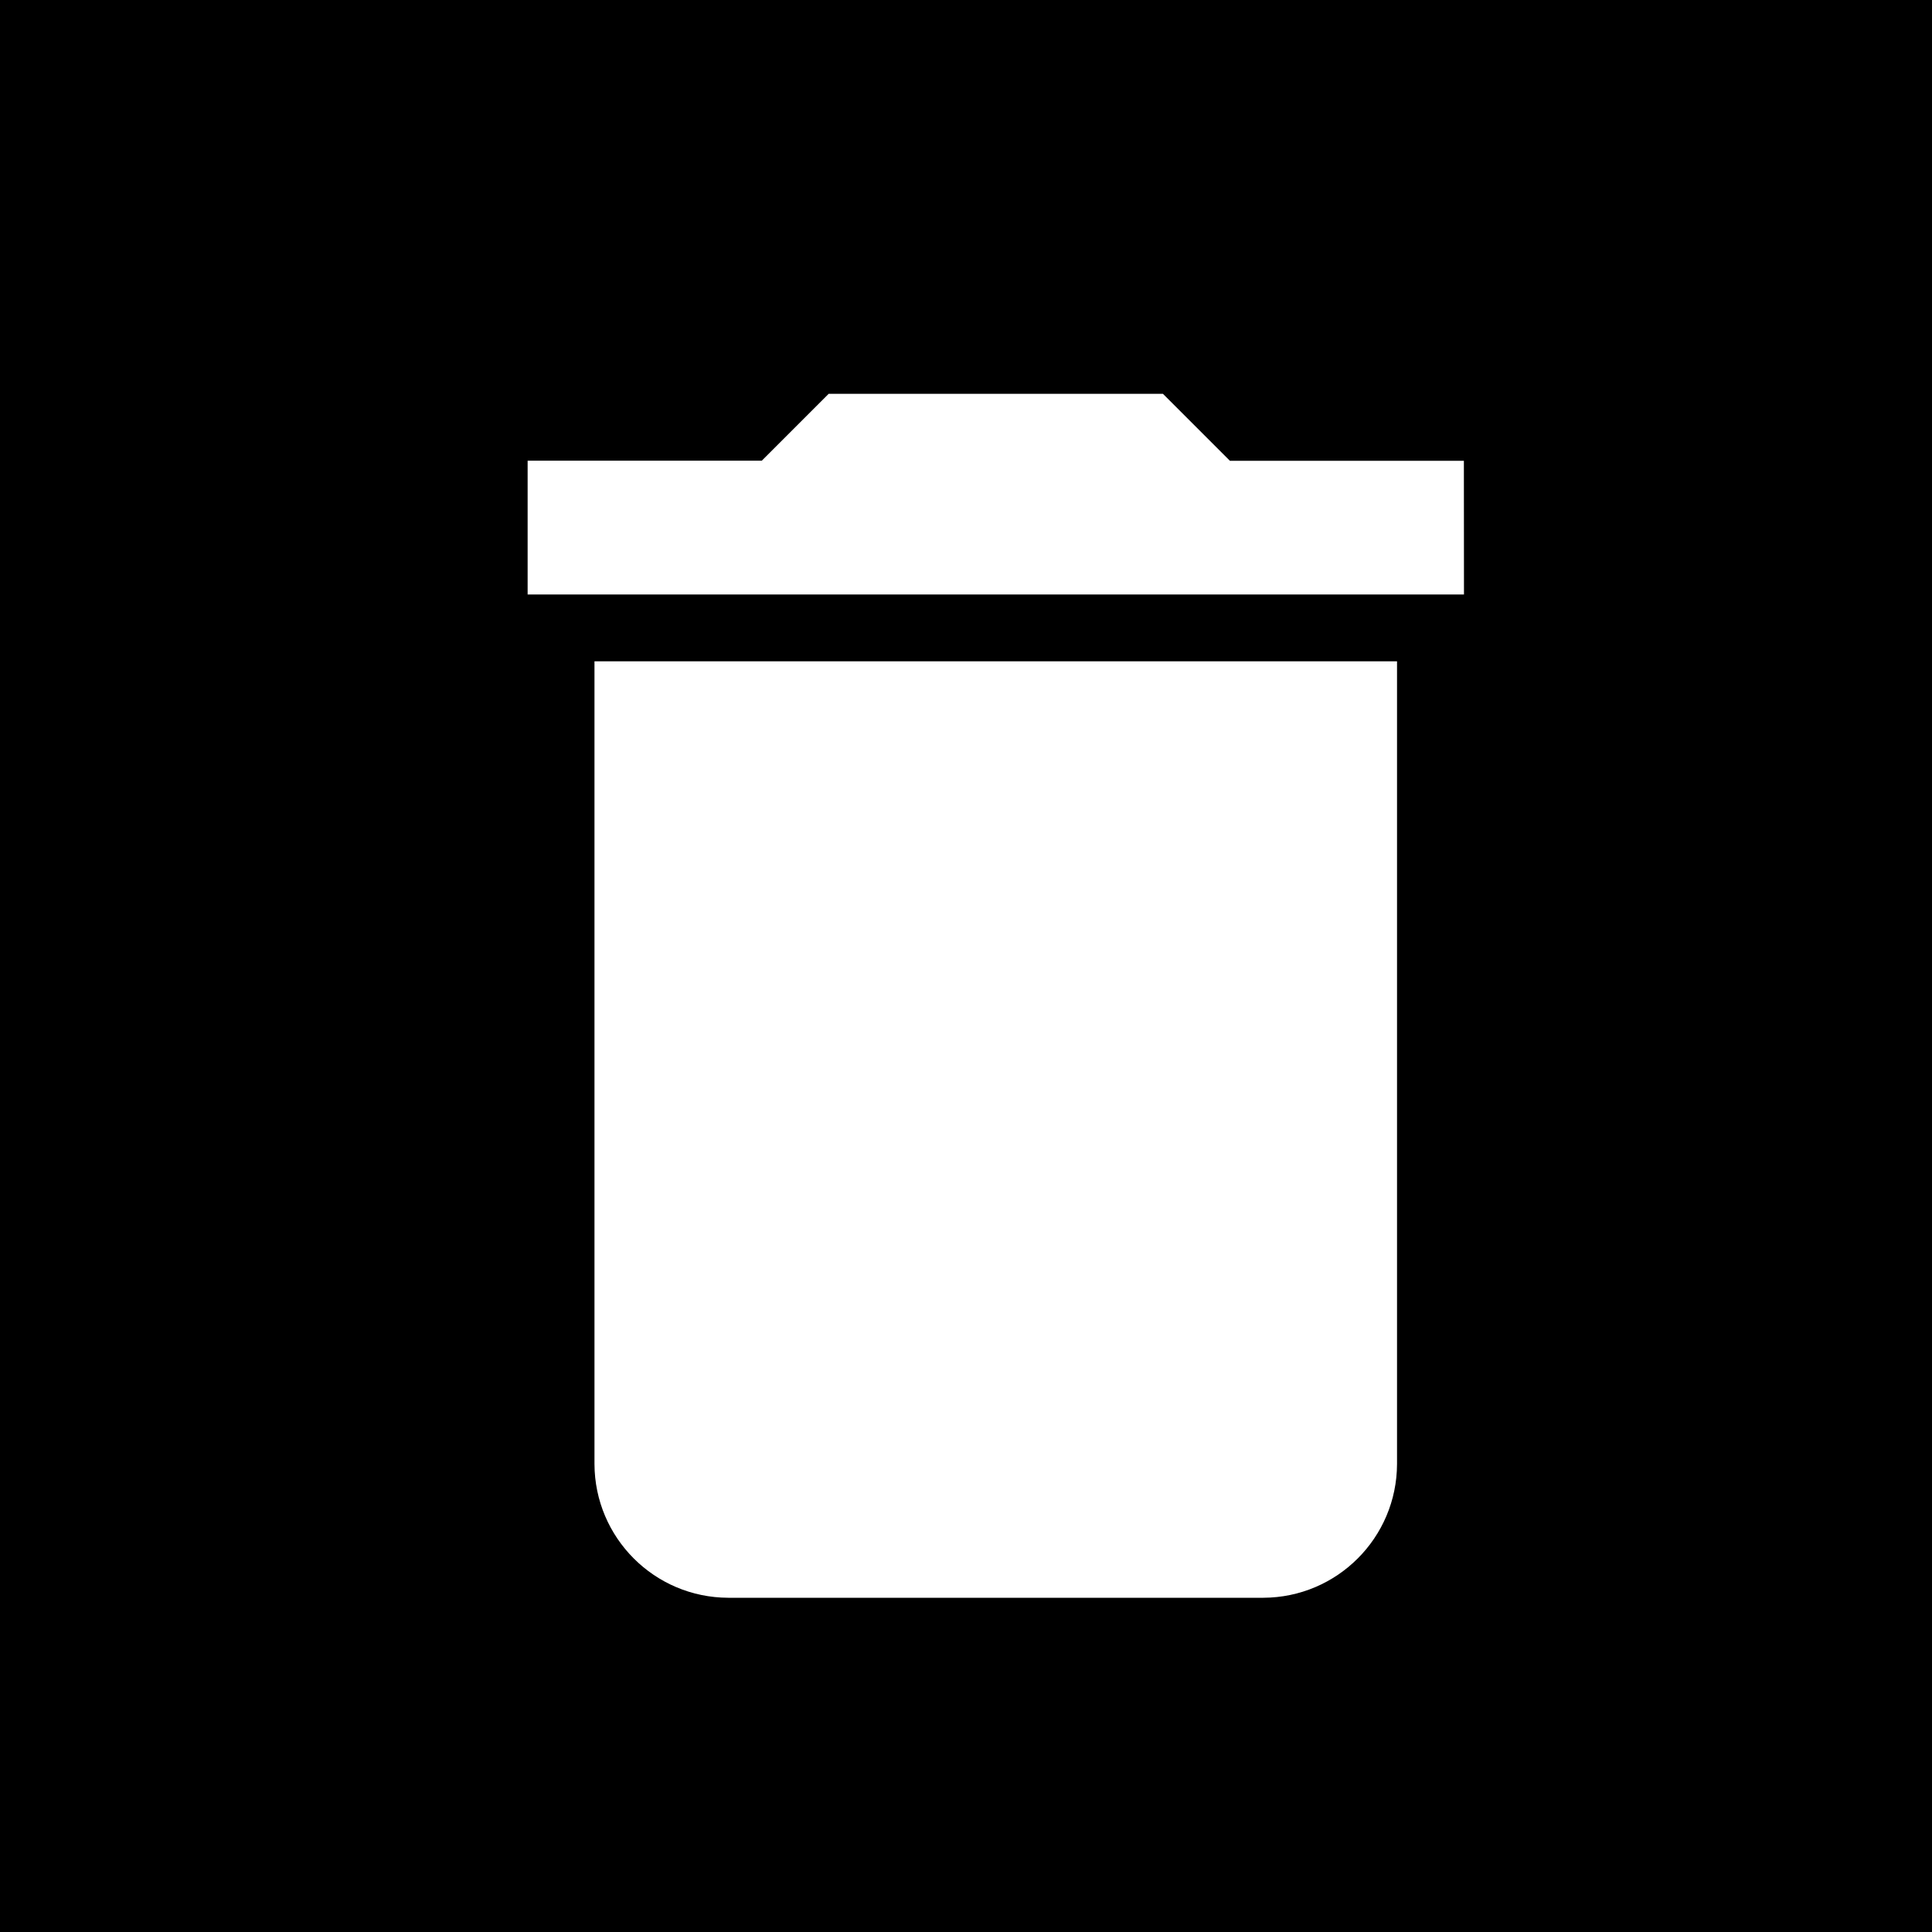
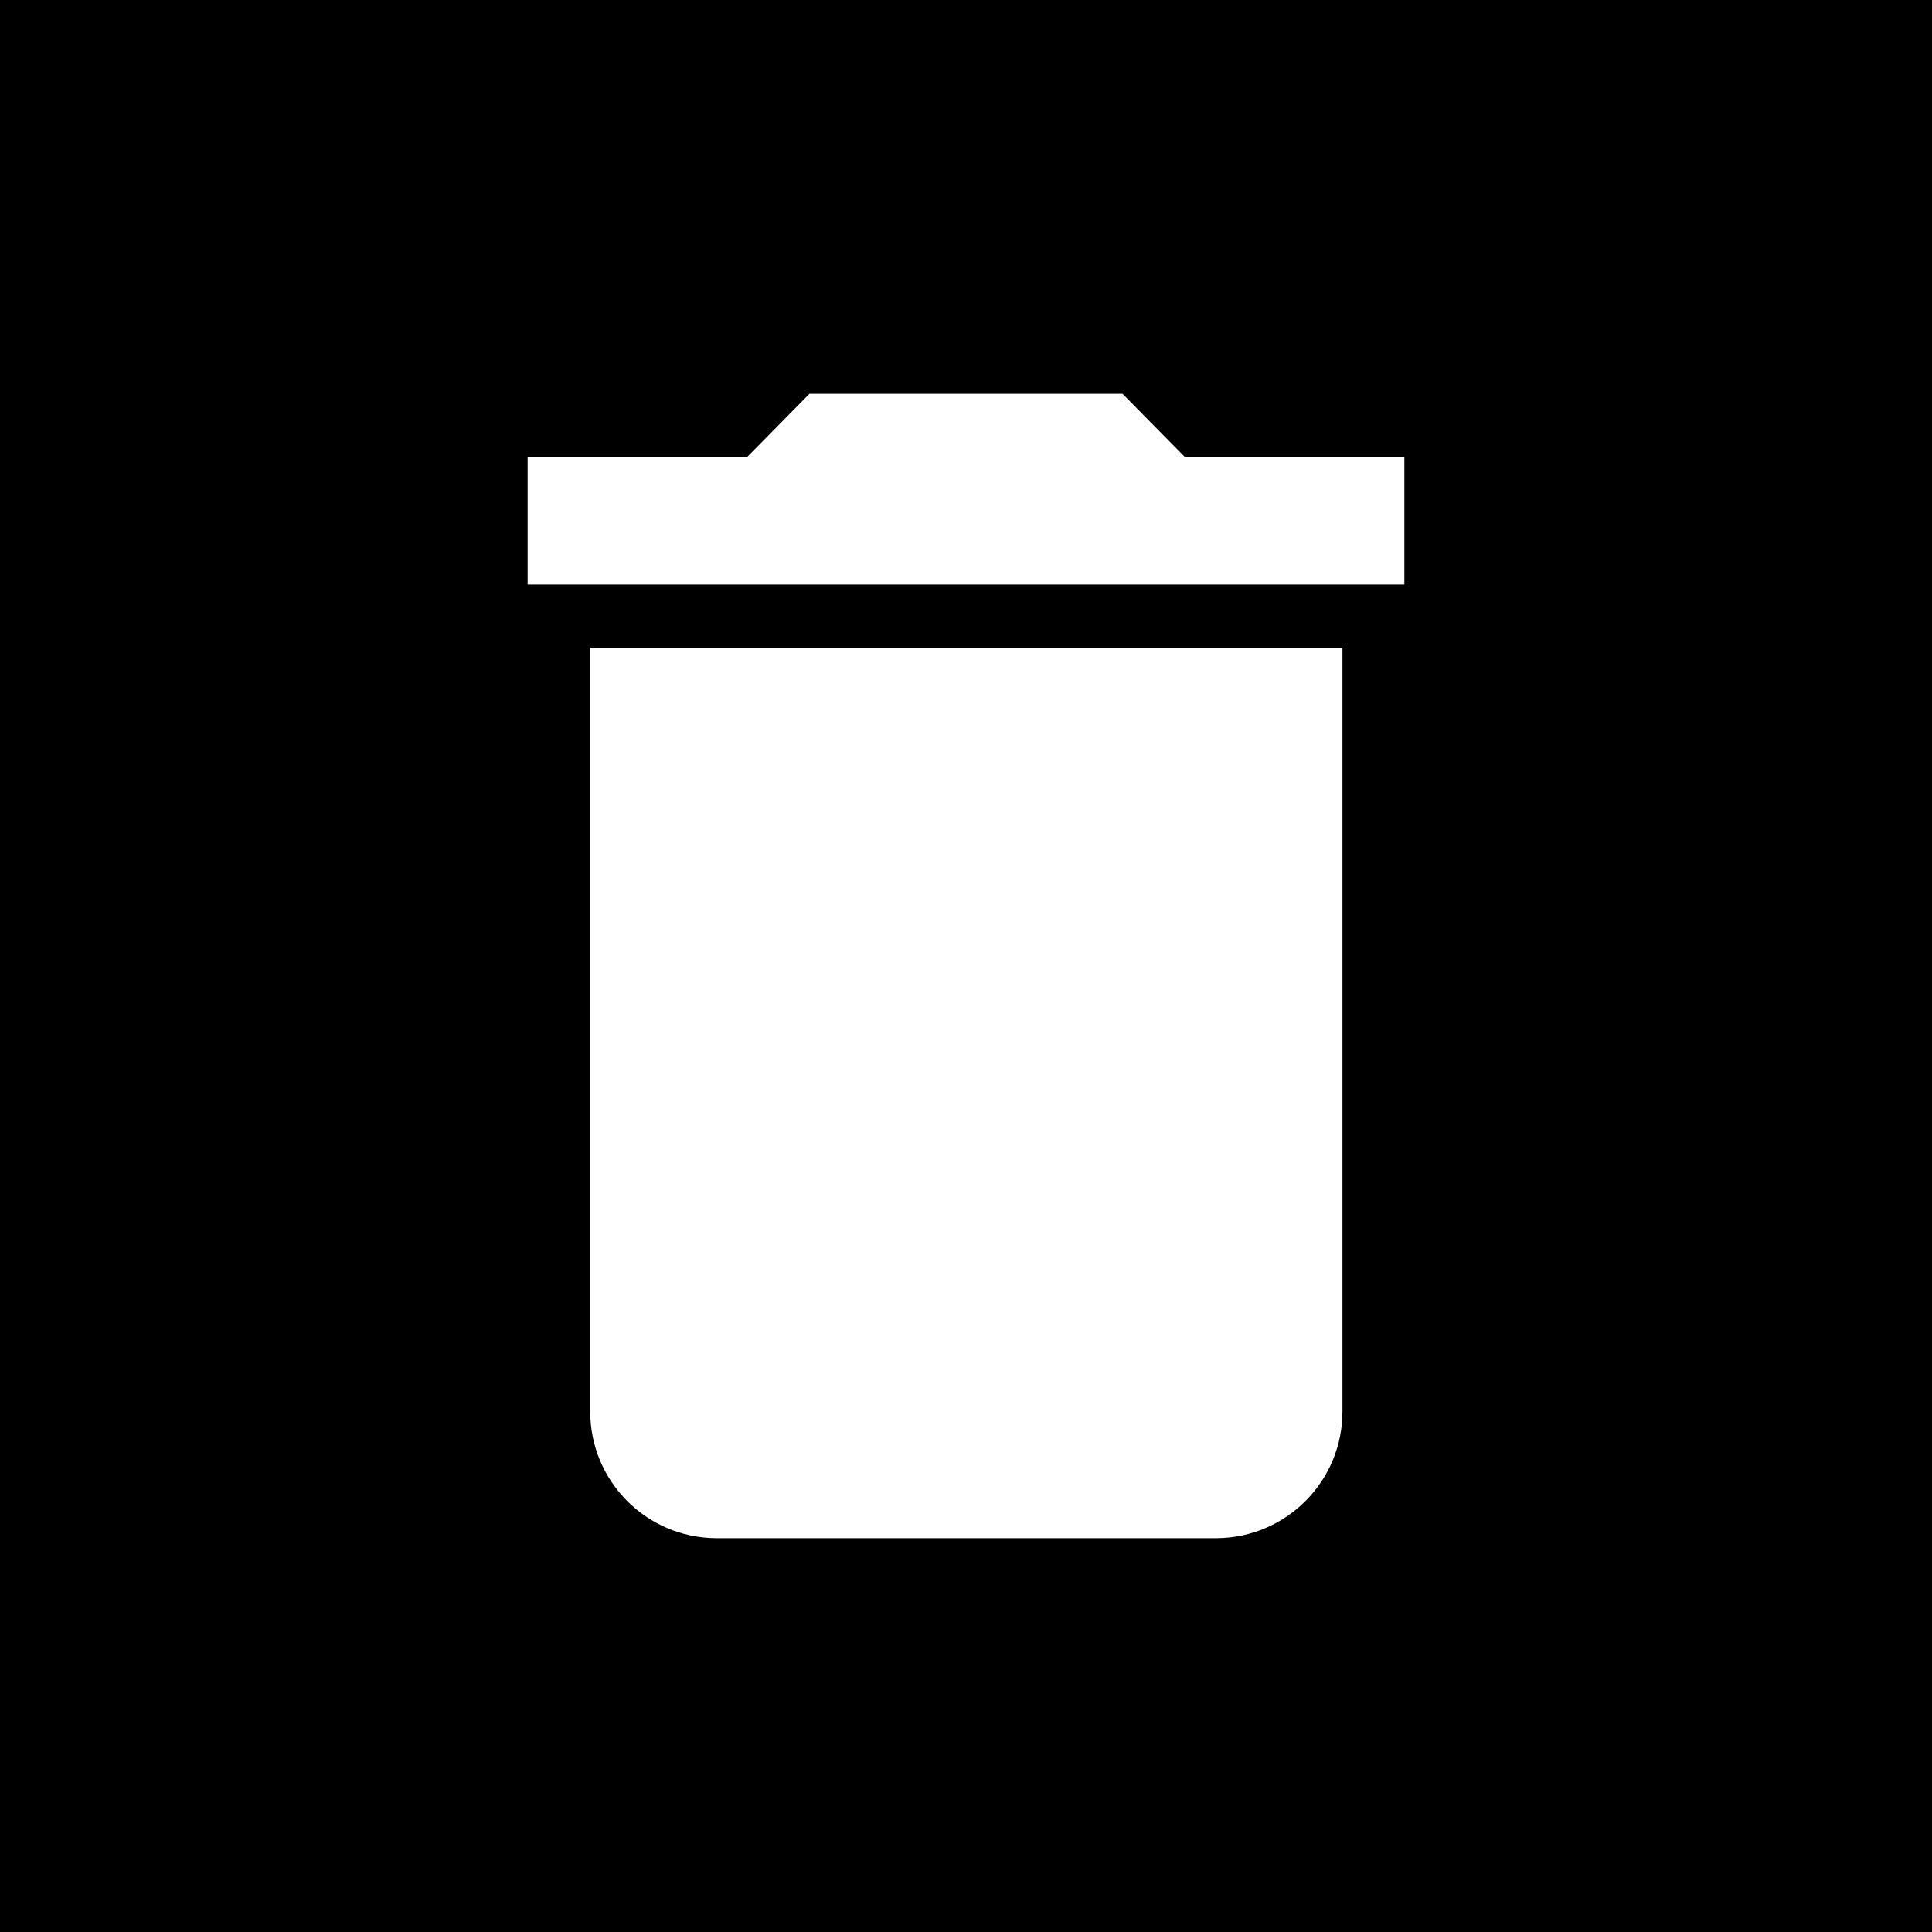
<svg xmlns="http://www.w3.org/2000/svg" width="20" height="20" viewBox="0 0 20 20">
-   <g id="Gruppe_248" data-name="Gruppe 248" transform="translate(-3786 -2784)">
-     <g id="Gruppe_247" data-name="Gruppe 247">
-       <rect id="Rechteck_1479" data-name="Rechteck 1479" width="20" height="20" transform="translate(3786 2784)" />
-       <g id="delete_black_24dp" transform="translate(3788 2786)">
-         <path id="Pfad_263" data-name="Pfad 263" d="M0,0H16.617V16.617H0Z" fill="none" />
-         <path id="Pfad_264" data-name="Pfad 264" d="M5.692,14.078a1.389,1.389,0,0,0,1.385,1.385h5.539A1.389,1.389,0,0,0,14,14.078V5.769H5.692Zm9-10.385H12.27L11.577,3H8.116l-.692.692H5V5.077h9.693Z" transform="translate(-1.538 -0.923)" fill="#fff" />
-       </g>
+   <g id="Gruppe_250" data-name="Gruppe 250" transform="translate(-3786 -2784)">
+     <rect id="Rechteck_1479" data-name="Rechteck 1479" width="20" height="20" transform="translate(3786 2784)" />
+     <g id="delete_black_24dp" transform="translate(3788 2786)">
+       <path id="Pfad_263" data-name="Pfad 263" d="M0,0H16V16H0Z" fill="none" />
+       <path id="Pfad_264" data-name="Pfad 264" d="M5.648,13.53a1.31,1.31,0,0,0,1.3,1.316h5.187a1.31,1.31,0,0,0,1.3-1.316v-7.9H5.648Zm8.428-9.872H11.807L11.159,3H7.917l-.648.658H5V4.974h9.076Z" transform="translate(-1.538 -0.923)" fill="#fff" />
    </g>
  </g>
</svg>
